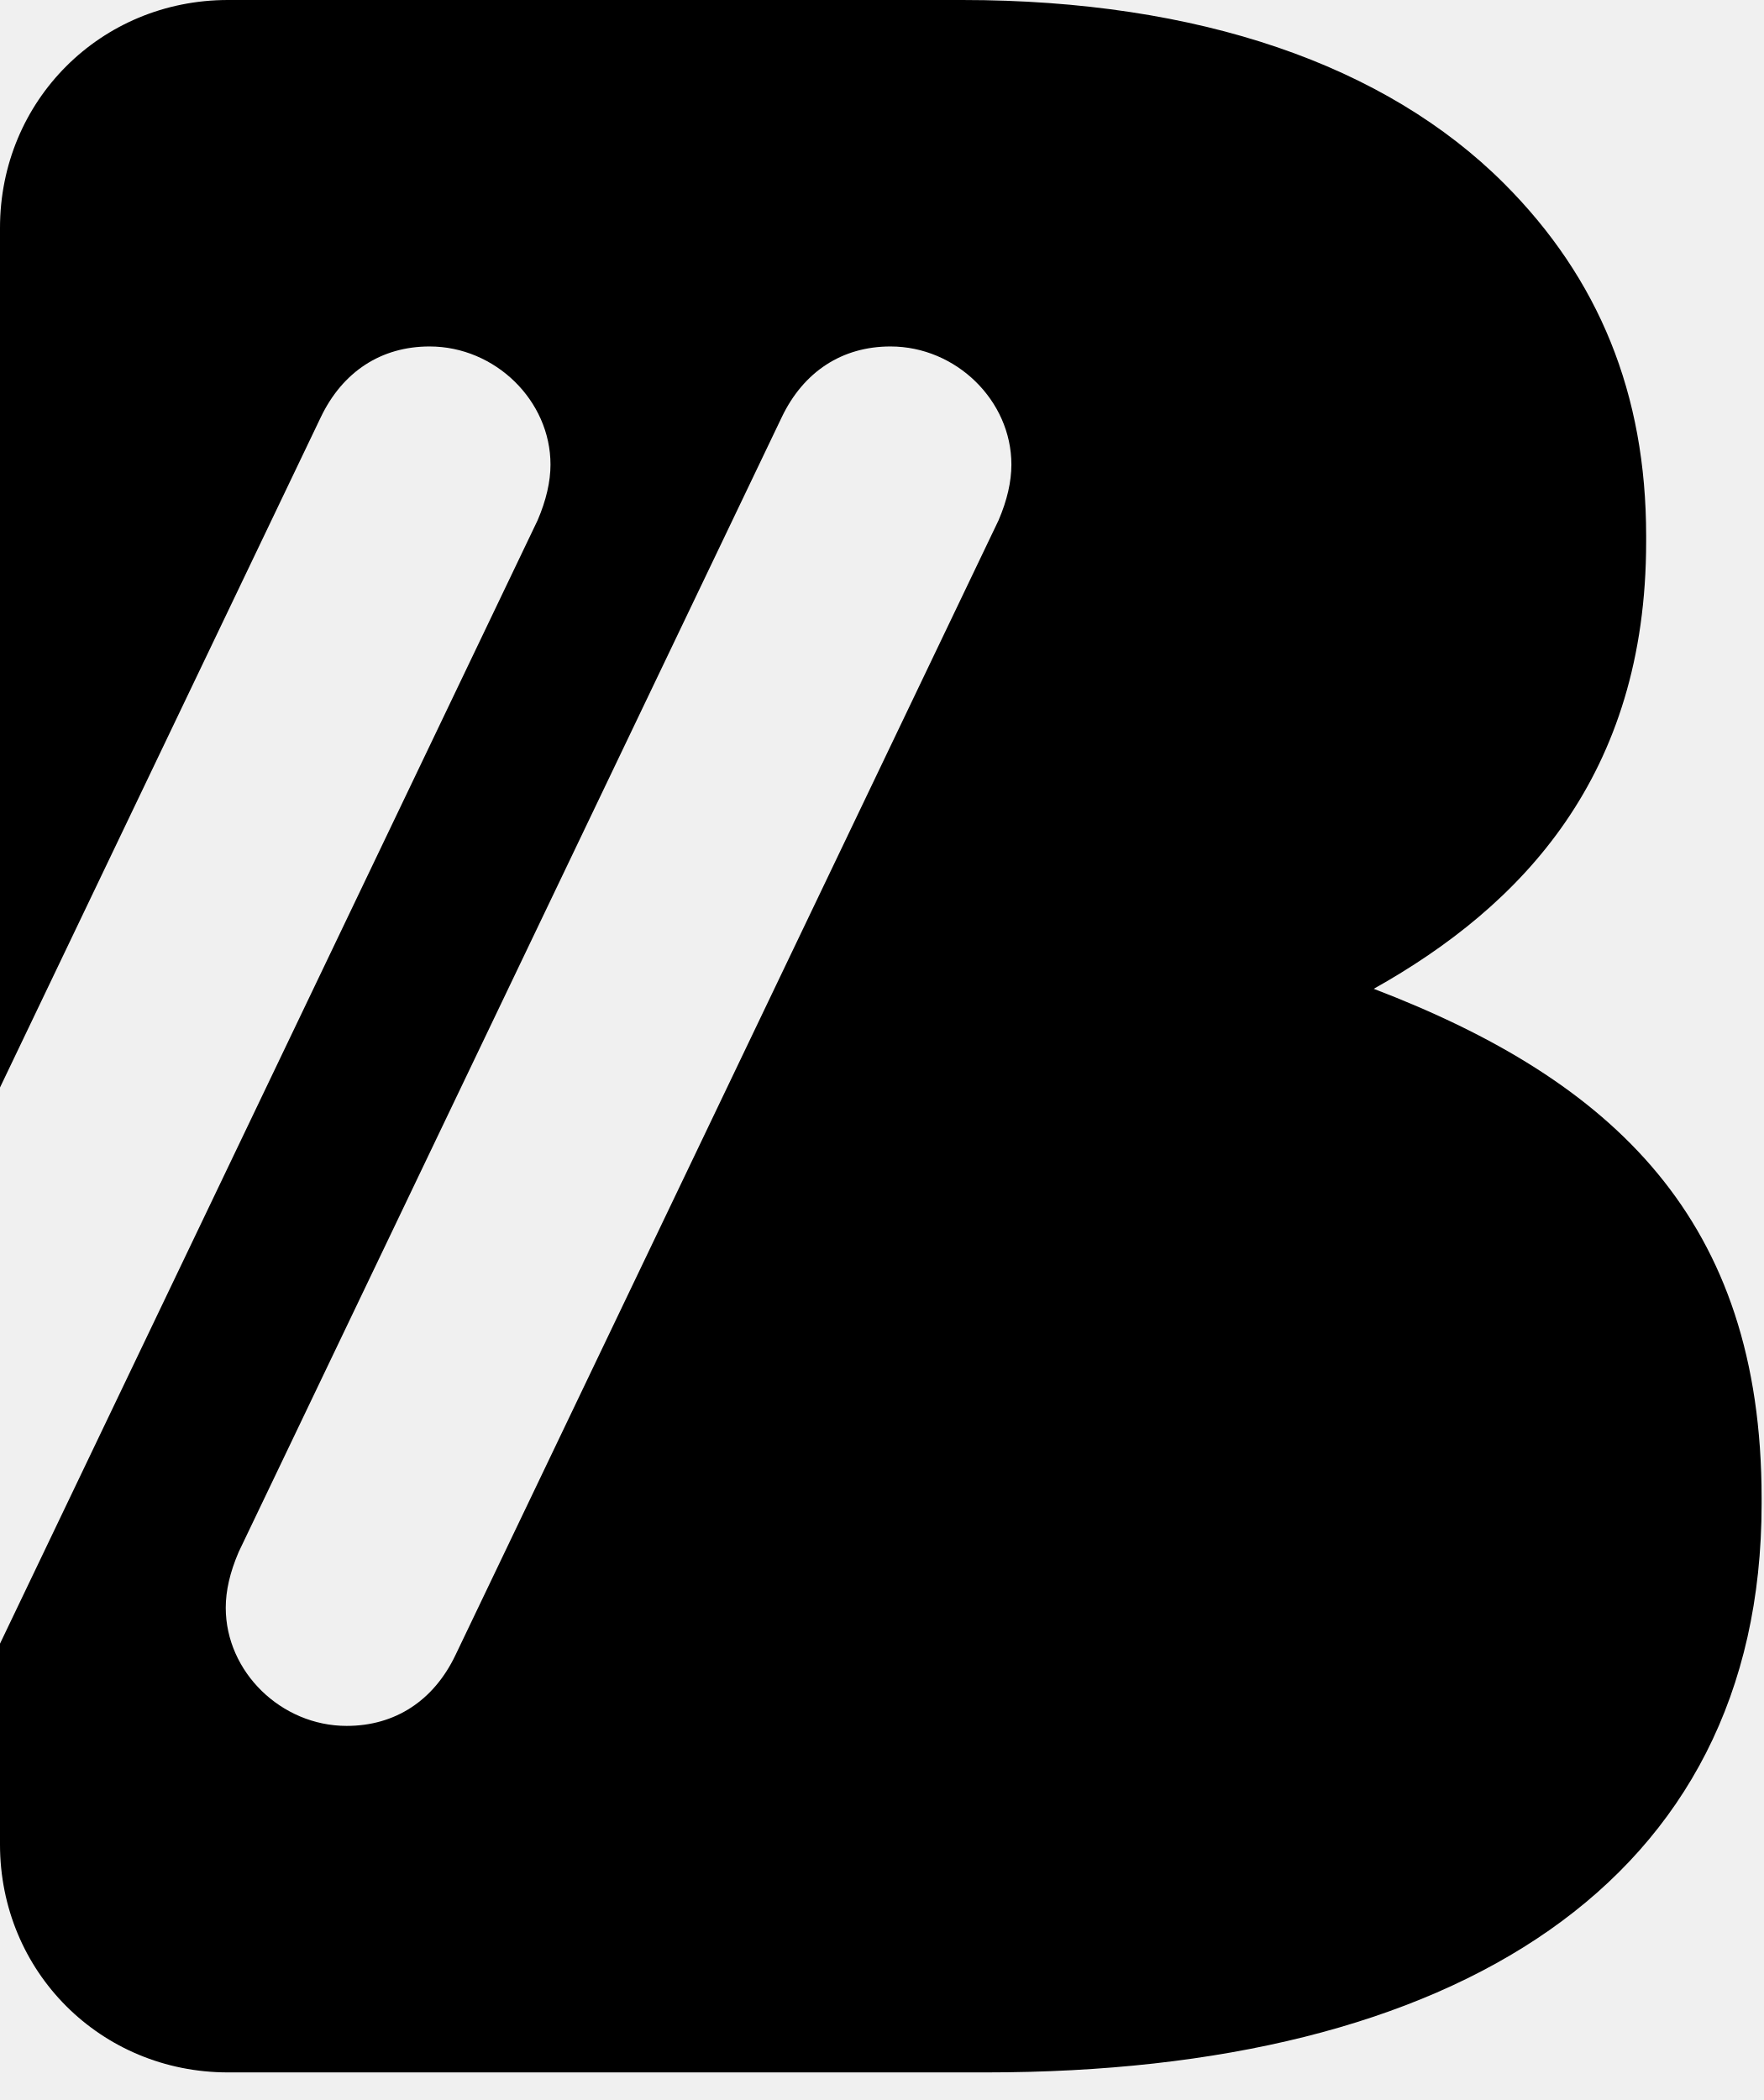
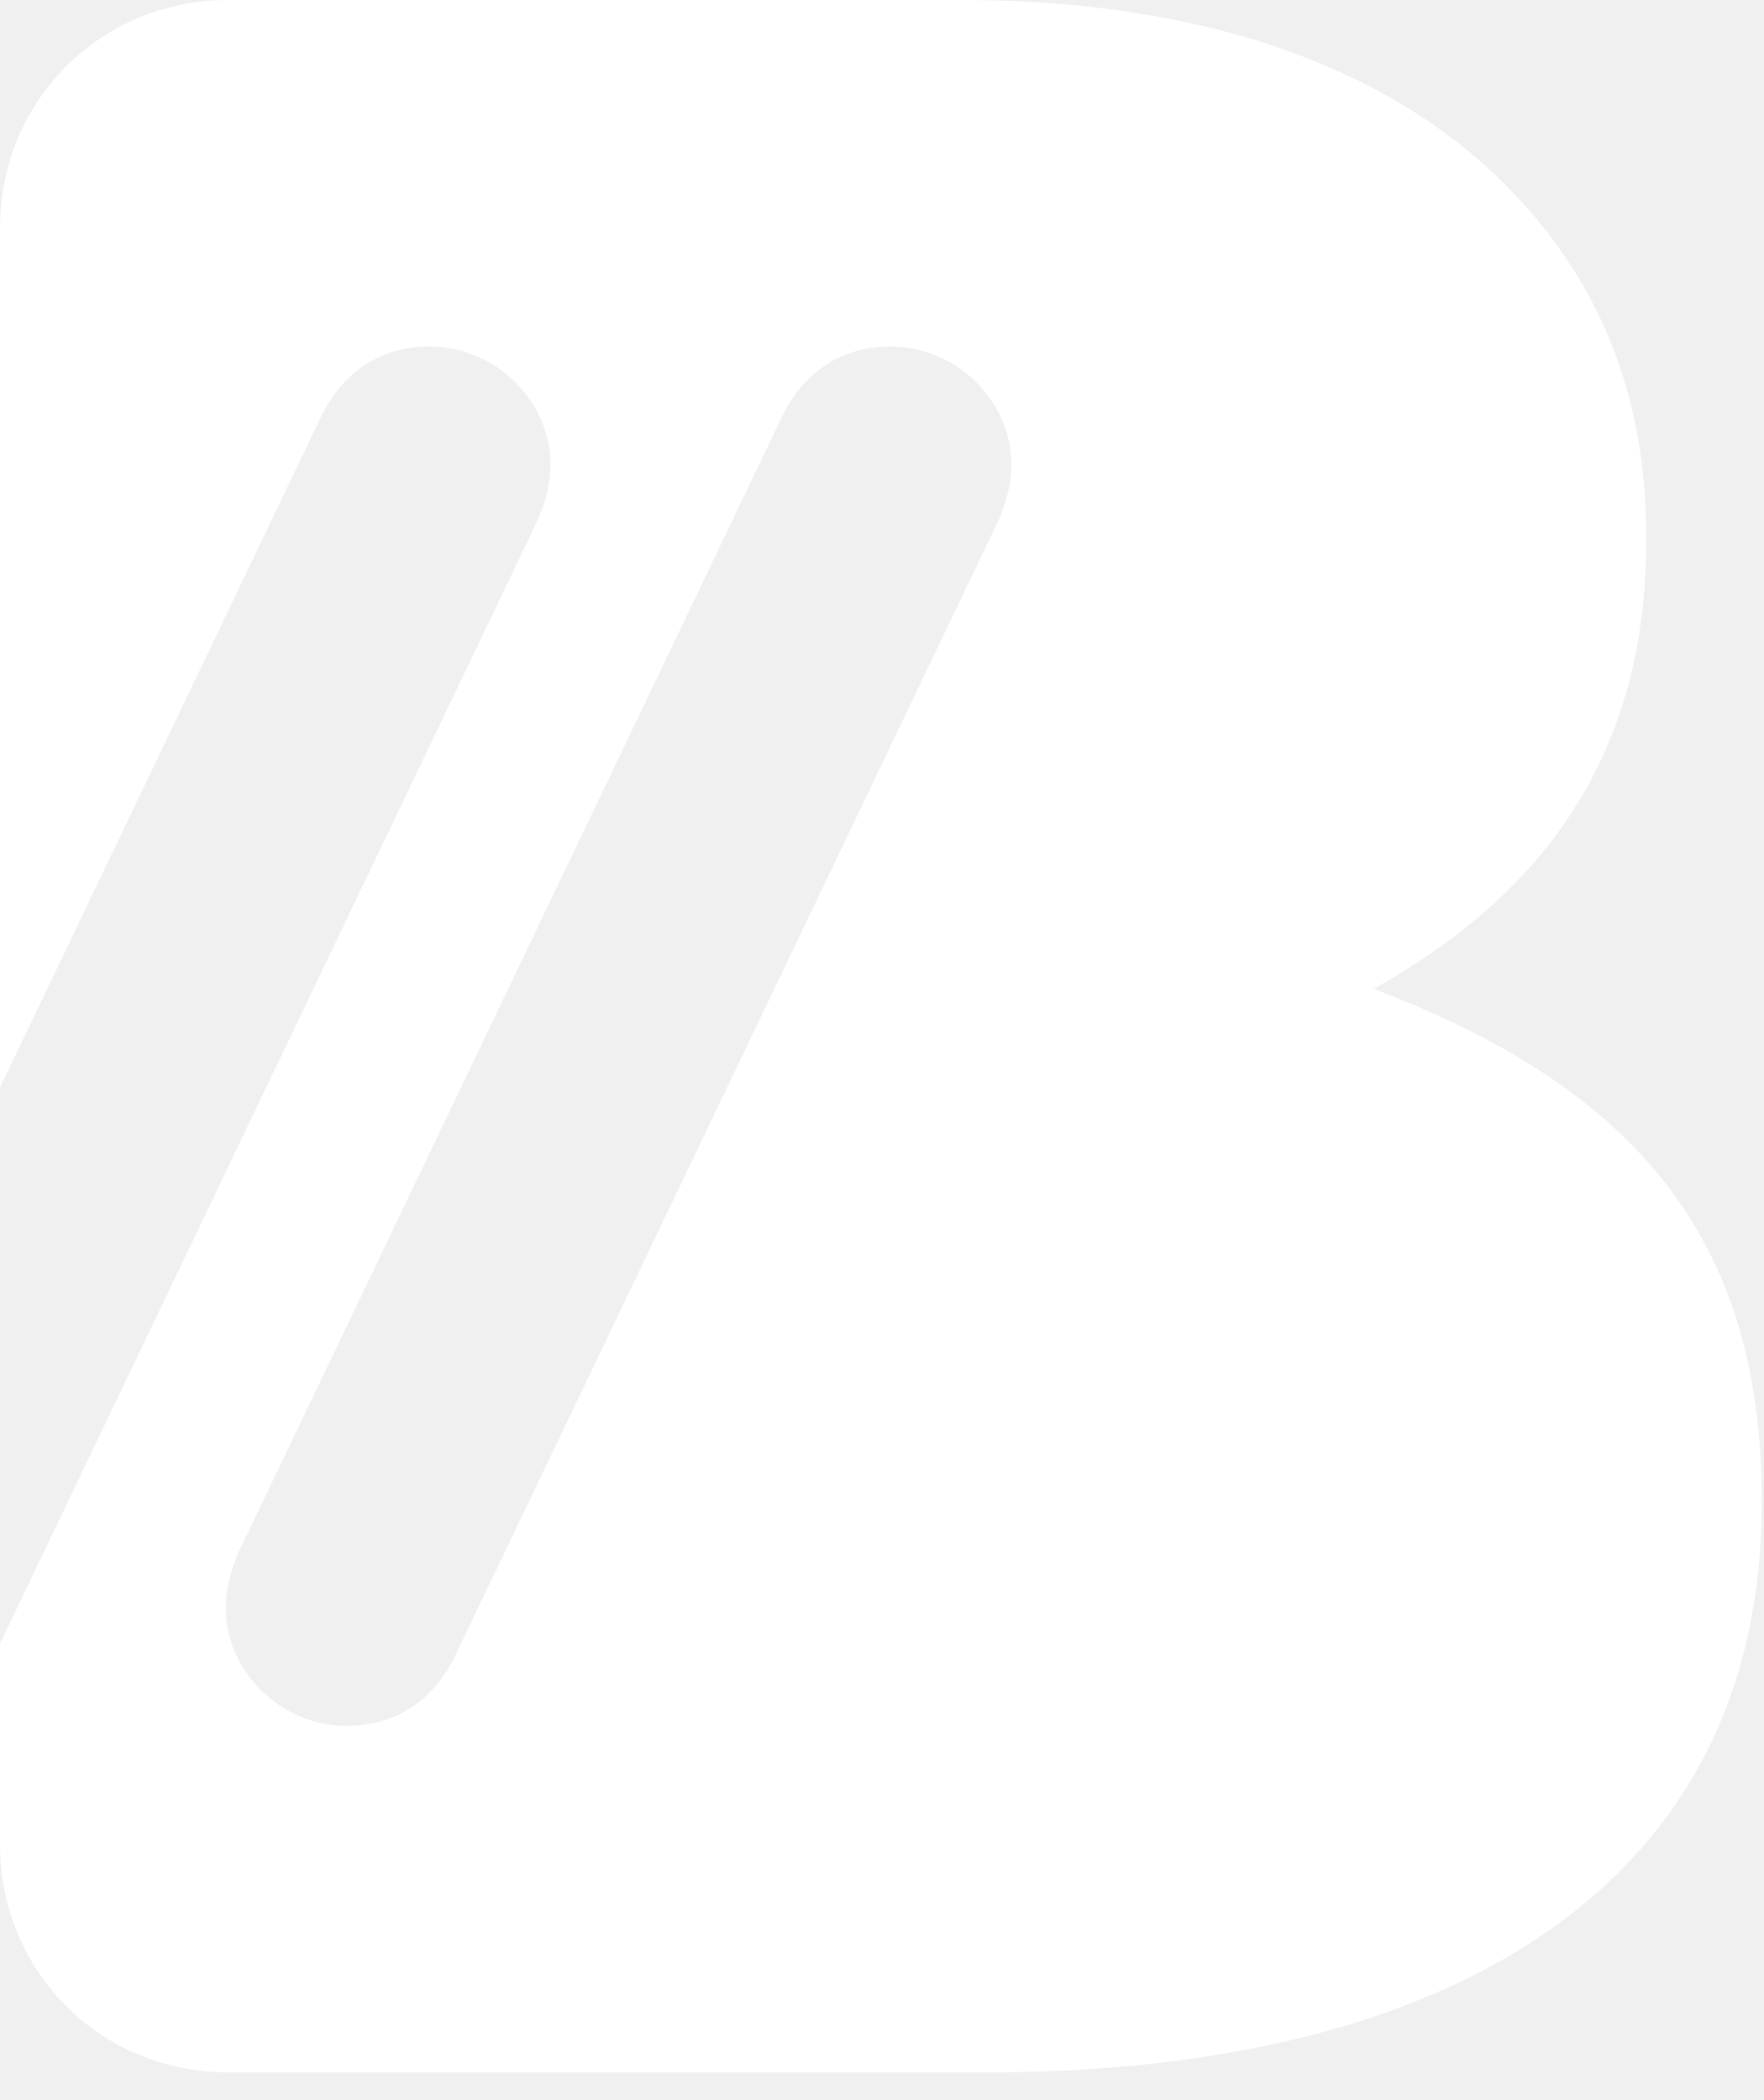
<svg xmlns="http://www.w3.org/2000/svg" width="42px" height="50px" viewBox="0 0 42 50" version="1.1">
  <g id="Page-1" stroke="none" stroke-width="1" fill="none" fill-rule="evenodd">
-     <path d="M23.776,12.386 L10.844,39.408 C10.325,40.494 9.405,41.093 8.254,41.093 C6.694,41.093 5.375,39.805 5.375,38.279 C5.375,37.872 5.475,37.438 5.681,36.956 L5.698,36.92 L18.613,9.934 C19.132,8.847 20.052,8.249 21.202,8.249 C22.763,8.249 24.081,9.537 24.081,11.062 C24.081,11.467 23.979,11.913 23.776,12.386 Z M32.708,23.543 C36.234,21.569 39.194,18.468 39.194,12.899 L39.194,12.758 C39.194,9.374 38.066,6.625 35.811,4.369 C32.991,1.55 28.549,0 22.91,0 L5.429,0 C2.398,0 0,2.396 0,5.427 L0,25.893 L7.638,9.934 C8.158,8.847 9.078,8.249 10.228,8.249 C11.789,8.249 13.107,9.537 13.107,11.062 C13.107,11.467 13.004,11.913 12.801,12.386 L0,39.135 L0,43.915 C0,46.946 2.398,49.343 5.429,49.343 L23.475,49.343 C34.612,49.343 41.943,44.831 41.943,35.809 L41.943,35.668 C41.943,29.042 38.418,25.728 32.708,23.543 L32.708,23.543 Z" id="Fill-20" fill="#000000" />
+     <path d="M23.776,12.386 L10.844,39.408 C10.325,40.494 9.405,41.093 8.254,41.093 C6.694,41.093 5.375,39.805 5.375,38.279 C5.375,37.872 5.475,37.438 5.681,36.956 L5.698,36.92 L18.613,9.934 C19.132,8.847 20.052,8.249 21.202,8.249 C22.763,8.249 24.081,9.537 24.081,11.062 C24.081,11.467 23.979,11.913 23.776,12.386 Z M32.708,23.543 C36.234,21.569 39.194,18.468 39.194,12.899 L39.194,12.758 C39.194,9.374 38.066,6.625 35.811,4.369 C32.991,1.55 28.549,0 22.91,0 L5.429,0 C2.398,0 0,2.396 0,5.427 L0,25.893 L7.638,9.934 C8.158,8.847 9.078,8.249 10.228,8.249 C11.789,8.249 13.107,9.537 13.107,11.062 C13.107,11.467 13.004,11.913 12.801,12.386 L0,39.135 L0,43.915 C0,46.946 2.398,49.343 5.429,49.343 L23.475,49.343 C34.612,49.343 41.943,44.831 41.943,35.809 L41.943,35.668 C41.943,29.042 38.418,25.728 32.708,23.543 L32.708,23.543 Z" id="Fill-20" fill="#ffffff" />
  </g>
</svg>
